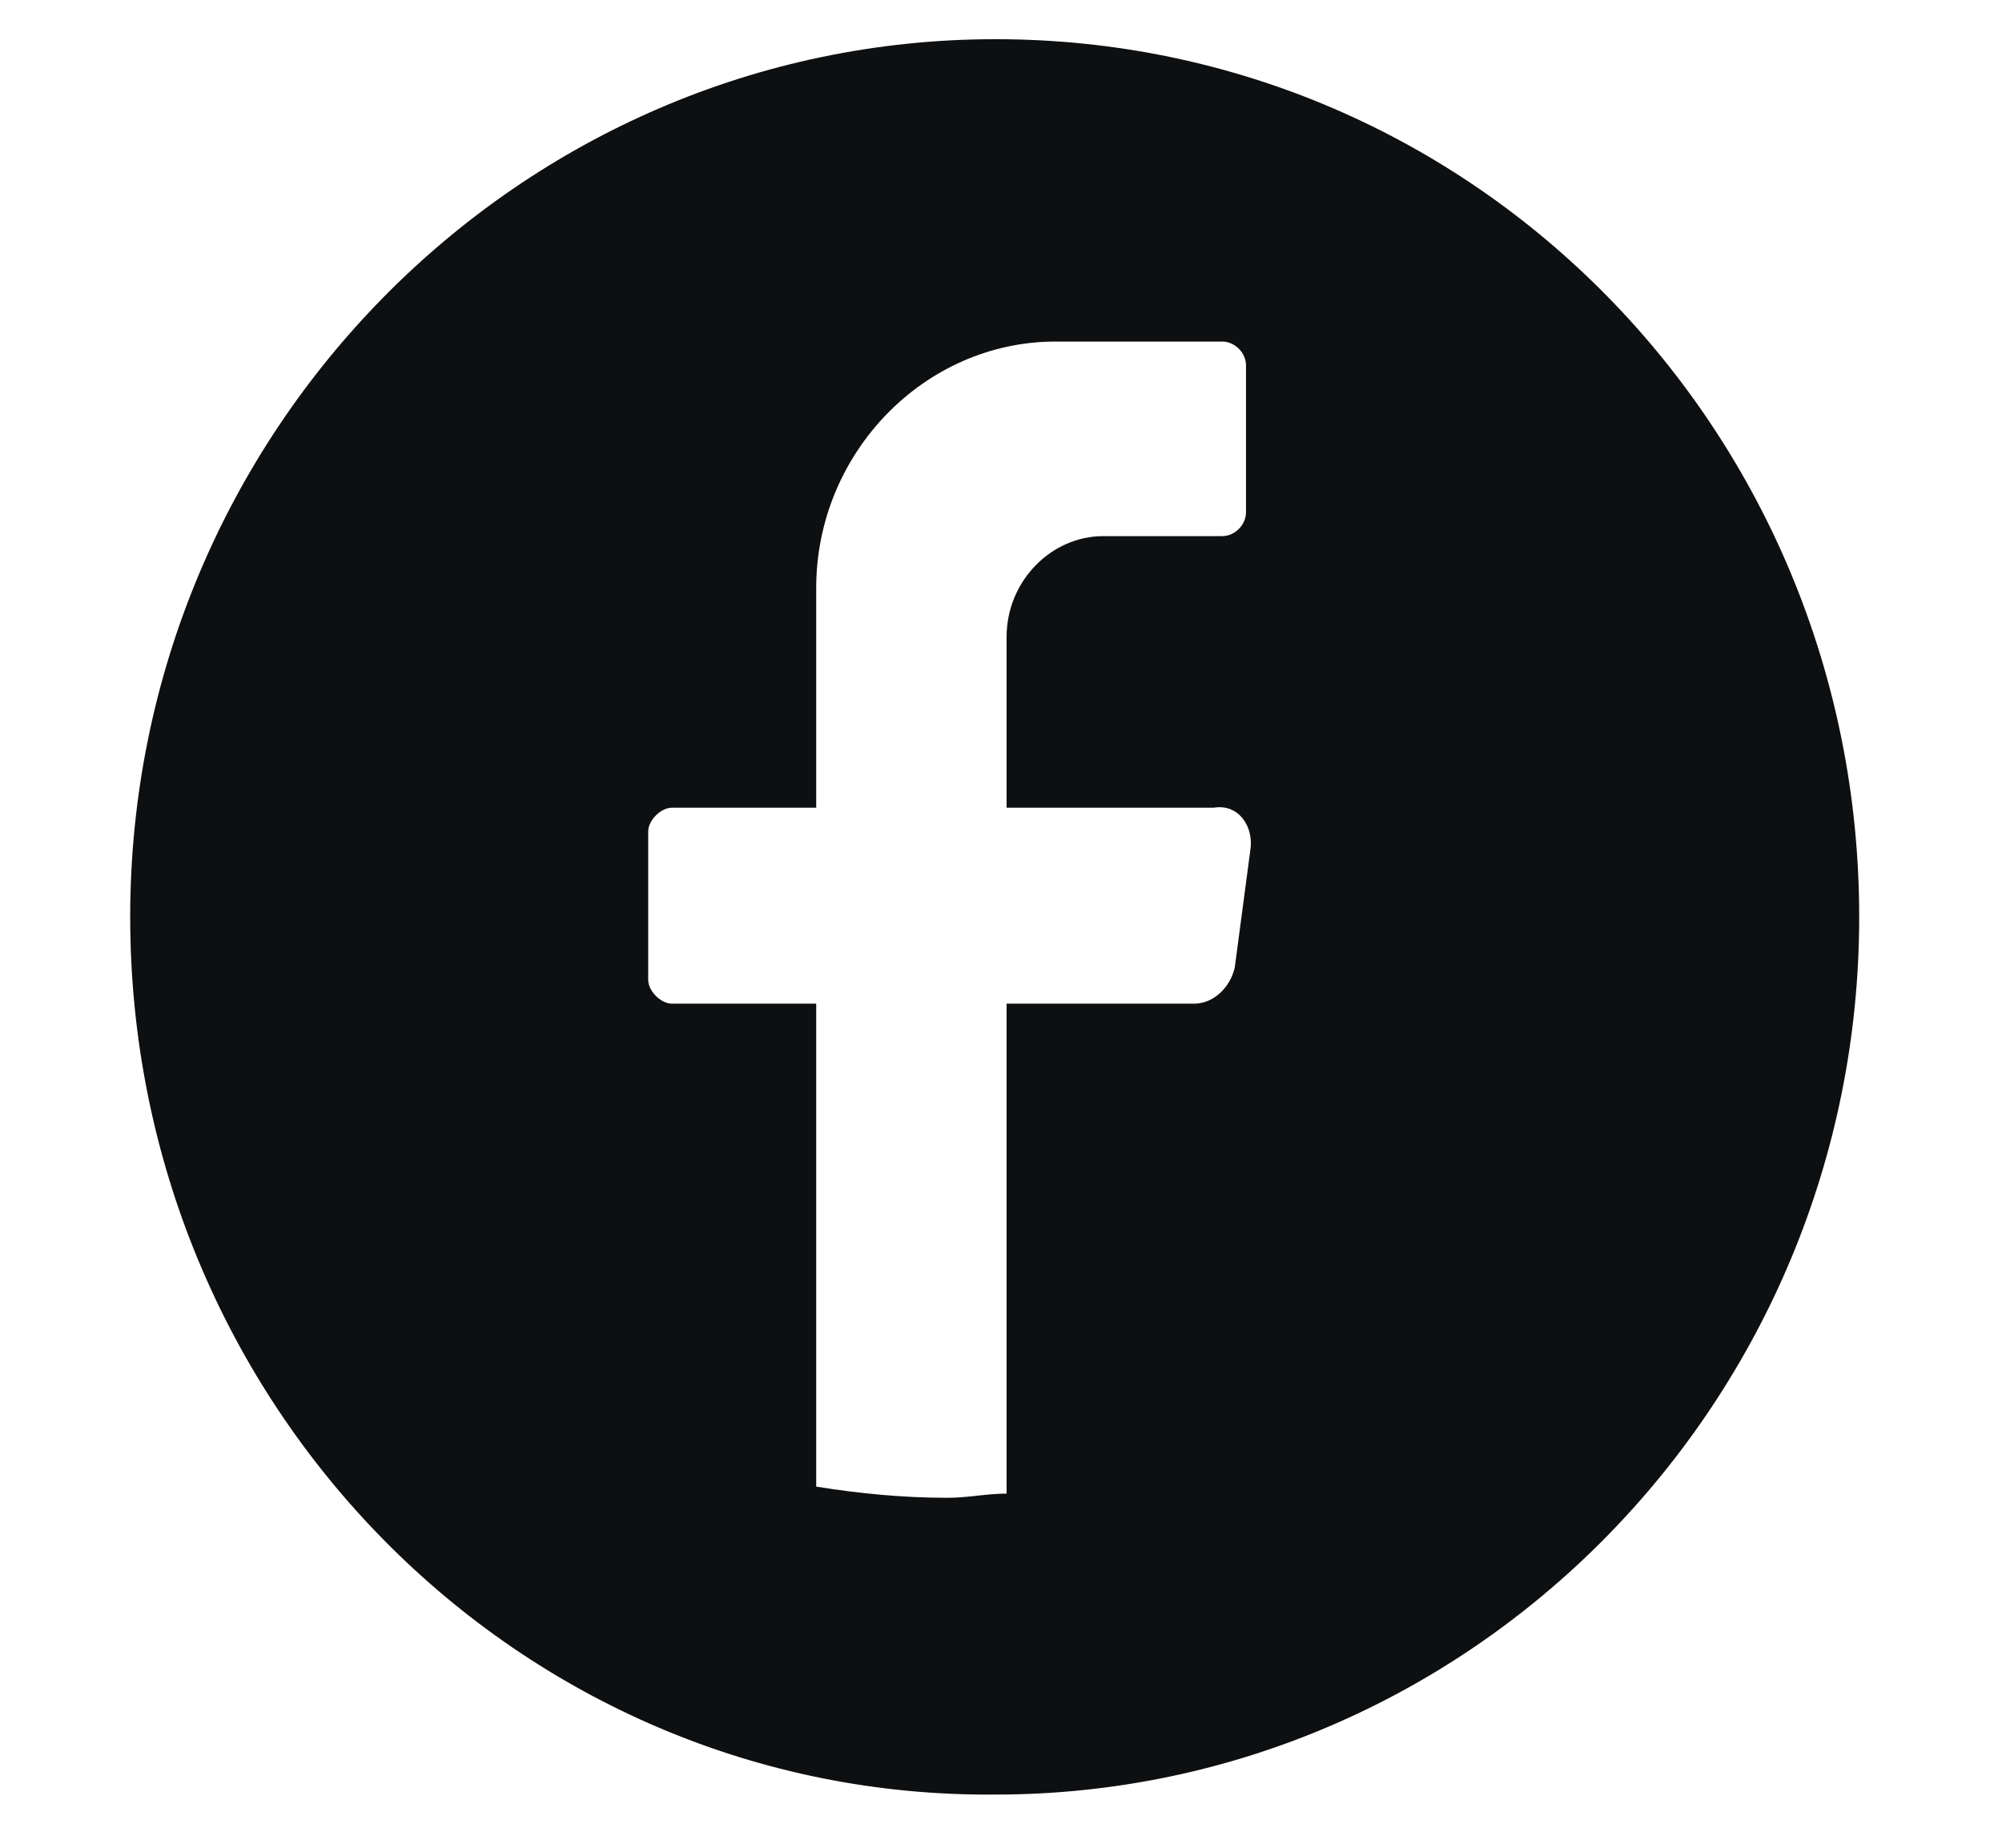
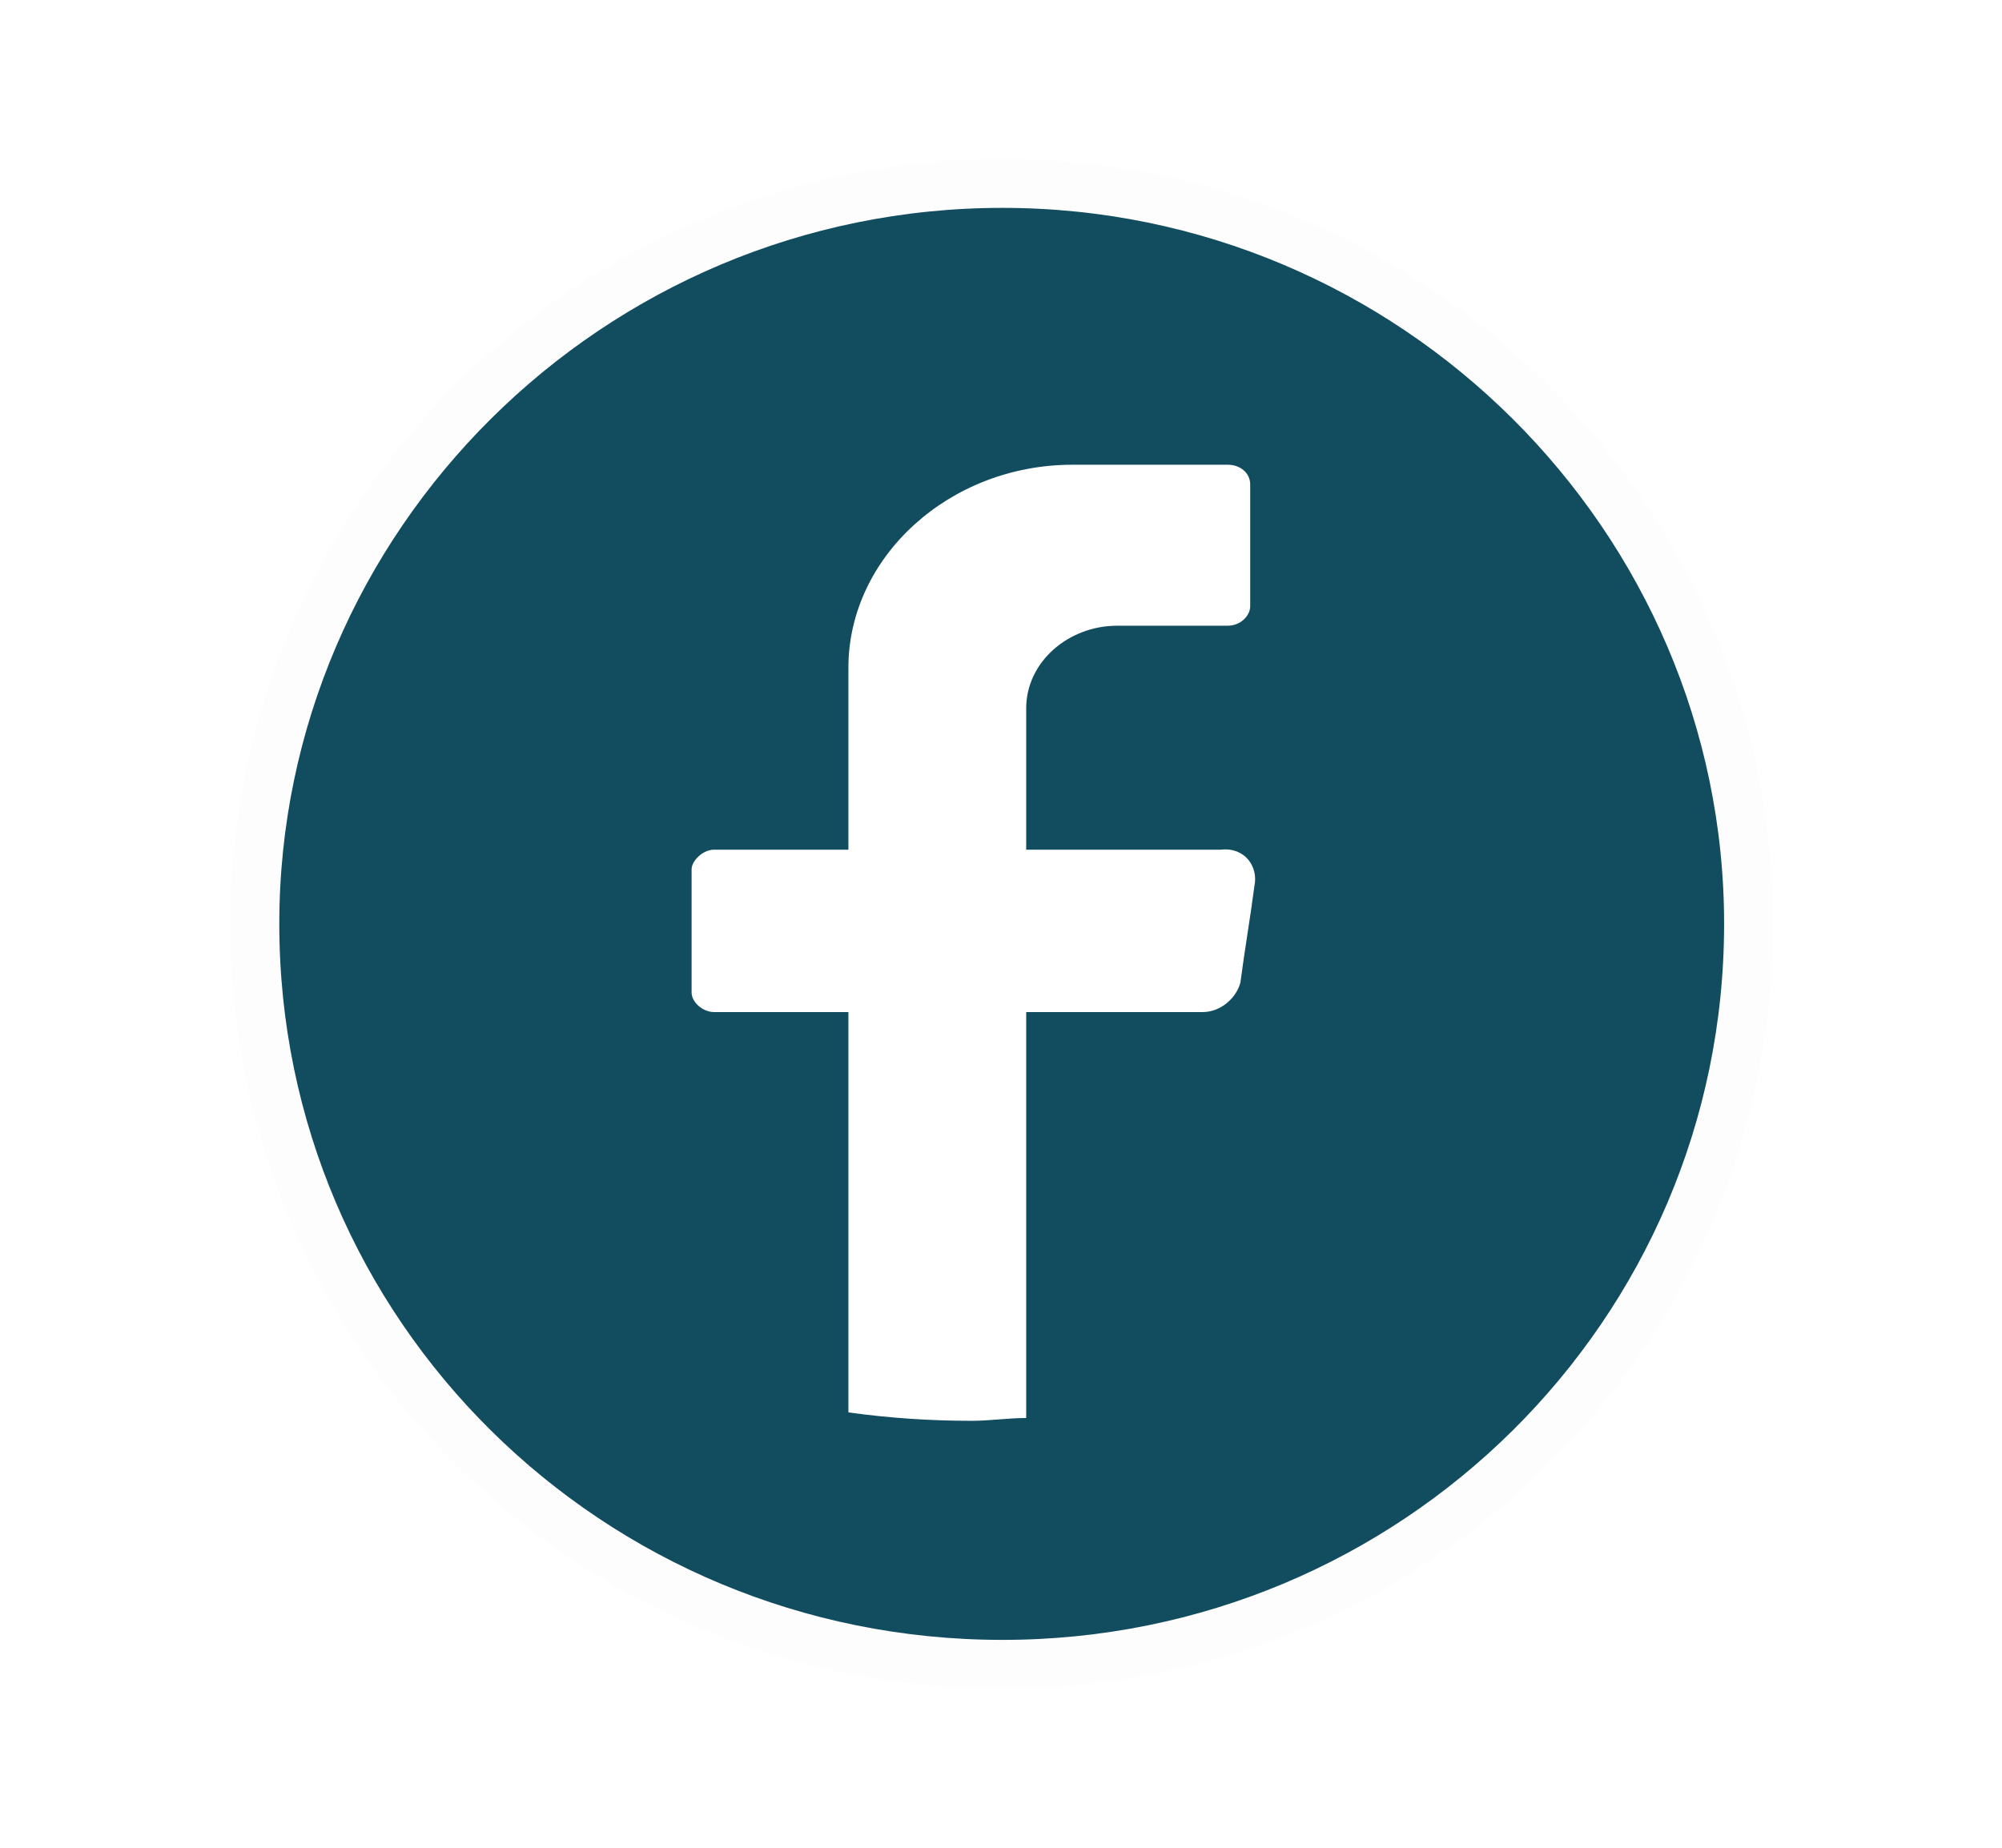
<svg xmlns="http://www.w3.org/2000/svg" xmlns:ns1="http://xml.openoffice.org/svg/export" version="1.2" width="14.3mm" height="13.2mm" viewBox="0 0 1430 1320" preserveAspectRatio="xMidYMid" fill-rule="evenodd" stroke-width="28.222" stroke-linejoin="round" xml:space="preserve">
  <defs class="ClipPathGroup">
    <clipPath id="presentation_clip_path" clipPathUnits="userSpaceOnUse">
      <rect x="0" y="0" width="1430" height="1320" />
    </clipPath>
    <clipPath id="presentation_clip_path_shrink" clipPathUnits="userSpaceOnUse">
      <rect x="1" y="1" width="1428" height="1318" />
    </clipPath>
  </defs>
  <defs class="TextShapeIndex">
-     <g ns1:slide="id1" ns1:id-list="id3" />
+     <g ns1:slide="id1" ns1:id-list="id3 id4" />
  </defs>
  <defs class="EmbeddedBulletChars">
    <g id="bullet-char-template-57356" transform="scale(0.0004882812,-0.0004882812)">
      <path d="M 580,1141 L 1163,571 580,0 -4,571 580,1141 Z" />
    </g>
    <g id="bullet-char-template-57354" transform="scale(0.0004882812,-0.0004882812)">
      <path d="M 8,1128 L 1137,1128 1137,0 8,0 8,1128 Z" />
    </g>
    <g id="bullet-char-template-10146" transform="scale(0.0004882812,-0.0004882812)">
      <path d="M 174,0 L 602,739 174,1481 1456,739 174,0 Z M 1358,739 L 309,1346 659,739 1358,739 Z" />
    </g>
    <g id="bullet-char-template-10132" transform="scale(0.0004882812,-0.0004882812)">
      <path d="M 2015,739 L 1276,0 717,0 1260,543 174,543 174,936 1260,936 717,1481 1274,1481 2015,739 Z" />
    </g>
    <g id="bullet-char-template-10007" transform="scale(0.0004882812,-0.0004882812)">
      <path d="M 0,-2 C -7,14 -16,27 -25,37 L 356,567 C 262,823 215,952 215,954 215,979 228,992 255,992 264,992 276,990 289,987 310,991 331,999 354,1012 L 381,999 492,748 772,1049 836,1024 860,1049 C 881,1039 901,1025 922,1006 886,937 835,863 770,784 769,783 710,716 594,584 L 774,223 C 774,196 753,168 711,139 L 727,119 C 717,90 699,76 672,76 641,76 570,178 457,381 L 164,-76 C 142,-110 111,-127 72,-127 30,-127 9,-110 8,-76 1,-67 -2,-52 -2,-32 -2,-23 -1,-13 0,-2 Z" />
    </g>
    <g id="bullet-char-template-10004" transform="scale(0.0004882812,-0.0004882812)">
      <path d="M 285,-33 C 182,-33 111,30 74,156 52,228 41,333 41,471 41,549 55,616 82,672 116,743 169,778 240,778 293,778 328,747 346,684 L 369,508 C 377,444 397,411 428,410 L 1163,1116 C 1174,1127 1196,1133 1229,1133 1271,1133 1292,1118 1292,1087 L 1292,965 C 1292,929 1282,901 1262,881 L 442,47 C 390,-6 338,-33 285,-33 Z" />
    </g>
    <g id="bullet-char-template-9679" transform="scale(0.0004882812,-0.0004882812)">
      <path d="M 813,0 C 632,0 489,54 383,161 276,268 223,411 223,592 223,773 276,916 383,1023 489,1130 632,1184 813,1184 992,1184 1136,1130 1245,1023 1353,916 1407,772 1407,592 1407,412 1353,268 1245,161 1136,54 992,0 813,0 Z" />
    </g>
    <g id="bullet-char-template-8226" transform="scale(0.0004882812,-0.0004882812)">
      <path d="M 346,457 C 273,457 209,483 155,535 101,586 74,649 74,723 74,796 101,859 155,911 209,963 273,989 346,989 419,989 480,963 531,910 582,859 608,796 608,723 608,648 583,586 532,535 482,483 420,457 346,457 Z" />
    </g>
    <g id="bullet-char-template-8211" transform="scale(0.0004882812,-0.0004882812)">
      <path d="M -4,459 L 1135,459 1135,606 -4,606 -4,459 Z" />
    </g>
    <g id="bullet-char-template-61548" transform="scale(0.0004882812,-0.0004882812)">
      <path d="M 173,740 C 173,903 231,1043 346,1159 462,1274 601,1332 765,1332 928,1332 1067,1274 1183,1159 1299,1043 1357,903 1357,740 1357,577 1299,437 1183,322 1067,206 928,148 765,148 601,148 462,206 346,322 231,437 173,577 173,740 Z" />
    </g>
  </defs>
  <g>
    <g id="id2" class="Master_Slide">
      <g id="bg-id2" class="Background" />
      <g id="bo-id2" class="BackgroundObjects" />
    </g>
  </g>
  <g class="SlideGroup">
    <g>
      <g id="container-id1">
        <g id="id1" class="Slide" clip-path="url(#presentation_clip_path)">
          <g class="Page">
-             <g class="Graphic">
-               <g id="id3">
-                 <rect class="BoundingBox" stroke="none" fill="none" x="0" y="0" width="1423" height="1320" />
-                 <path fill="rgb(14,15,17)" stroke="none" d="M 1328,655 C 1328,1001 1051,1282 711,1282 L 711,1282 C 371,1285 93,1004 93,655 L 93,655 C 93,309 371,28 711,28 L 711,28 C 1054,28 1328,309 1328,655 L 1328,655 Z" />
-                 <path fill="rgb(255,255,255)" stroke="none" d="M 893,608 L 882,691 C 879,705 867,717 853,717 L 719,717 719,1067 C 705,1067 691,1070 677,1070 645,1070 614,1067 583,1062 L 583,717 480,717 C 472,717 463,708 463,700 L 463,594 C 463,586 472,577 480,577 L 583,577 583,420 C 583,324 660,244 754,244 L 873,244 C 882,244 890,252 890,261 L 890,366 C 890,375 882,383 873,383 L 788,383 C 751,383 719,415 719,455 L 719,577 867,577 C 885,574 896,591 893,608 Z" />
+             <g class="Group">
+               <g class="com.sun.star.drawing.ClosedBezierShape">
+                 <g id="id3">
+                   <rect class="BoundingBox" stroke="none" fill="none" x="164" y="113" width="1104" height="1095" />
+                   <path fill="rgb(17,76,95)" stroke="none" d="M 1249,660 C 1249,953 1010,1189 716,1189 L 716,1189 C 421,1189 182,953 182,660 L 182,660 C 182,370 421,131 716,131 L 716,131 C 1010,131 1249,370 1249,660 Z" />
+                   <path fill="none" stroke="rgb(253,253,253)" stroke-width="35" stroke-linejoin="miter" d="M 1249,660 C 1249,953 1010,1189 716,1189 L 716,1189 C 421,1189 182,953 182,660 L 182,660 C 182,370 421,131 716,131 L 716,131 C 1010,131 1249,370 1249,660 Z" />
+                 </g>
+               </g>
+               <g class="com.sun.star.drawing.ClosedBezierShape">
+                 <g id="id4">
+                   <rect class="BoundingBox" stroke="none" fill="none" x="493" y="331" width="405" height="686" />
+                   <path fill="rgb(255,255,255)" stroke="none" d="M 896,633 C 893,656 889,679 886,702 883,713 872,723 859,723 817,723 775,723 733,723 733,820 733,916 733,1013 720,1013 707,1015 694,1015 664,1015 635,1013 606,1009 606,913 606,818 606,723 574,723 542,723 510,723 502,723 494,716 494,709 494,680 494,651 494,621 494,615 502,607 510,607 542,607 574,607 606,607 606,564 606,521 606,477 606,398 678,332 766,332 803,332 840,332 877,332 886,332 893,338 893,346 893,375 893,404 893,433 893,440 886,447 877,447 851,447 824,447 798,447 763,447 733,473 733,506 733,540 733,574 733,607 780,607 826,607 872,607 889,605 899,619 896,633 Z" />
+                 </g>
              </g>
            </g>
          </g>
        </g>
      </g>
    </g>
  </g>
</svg>
